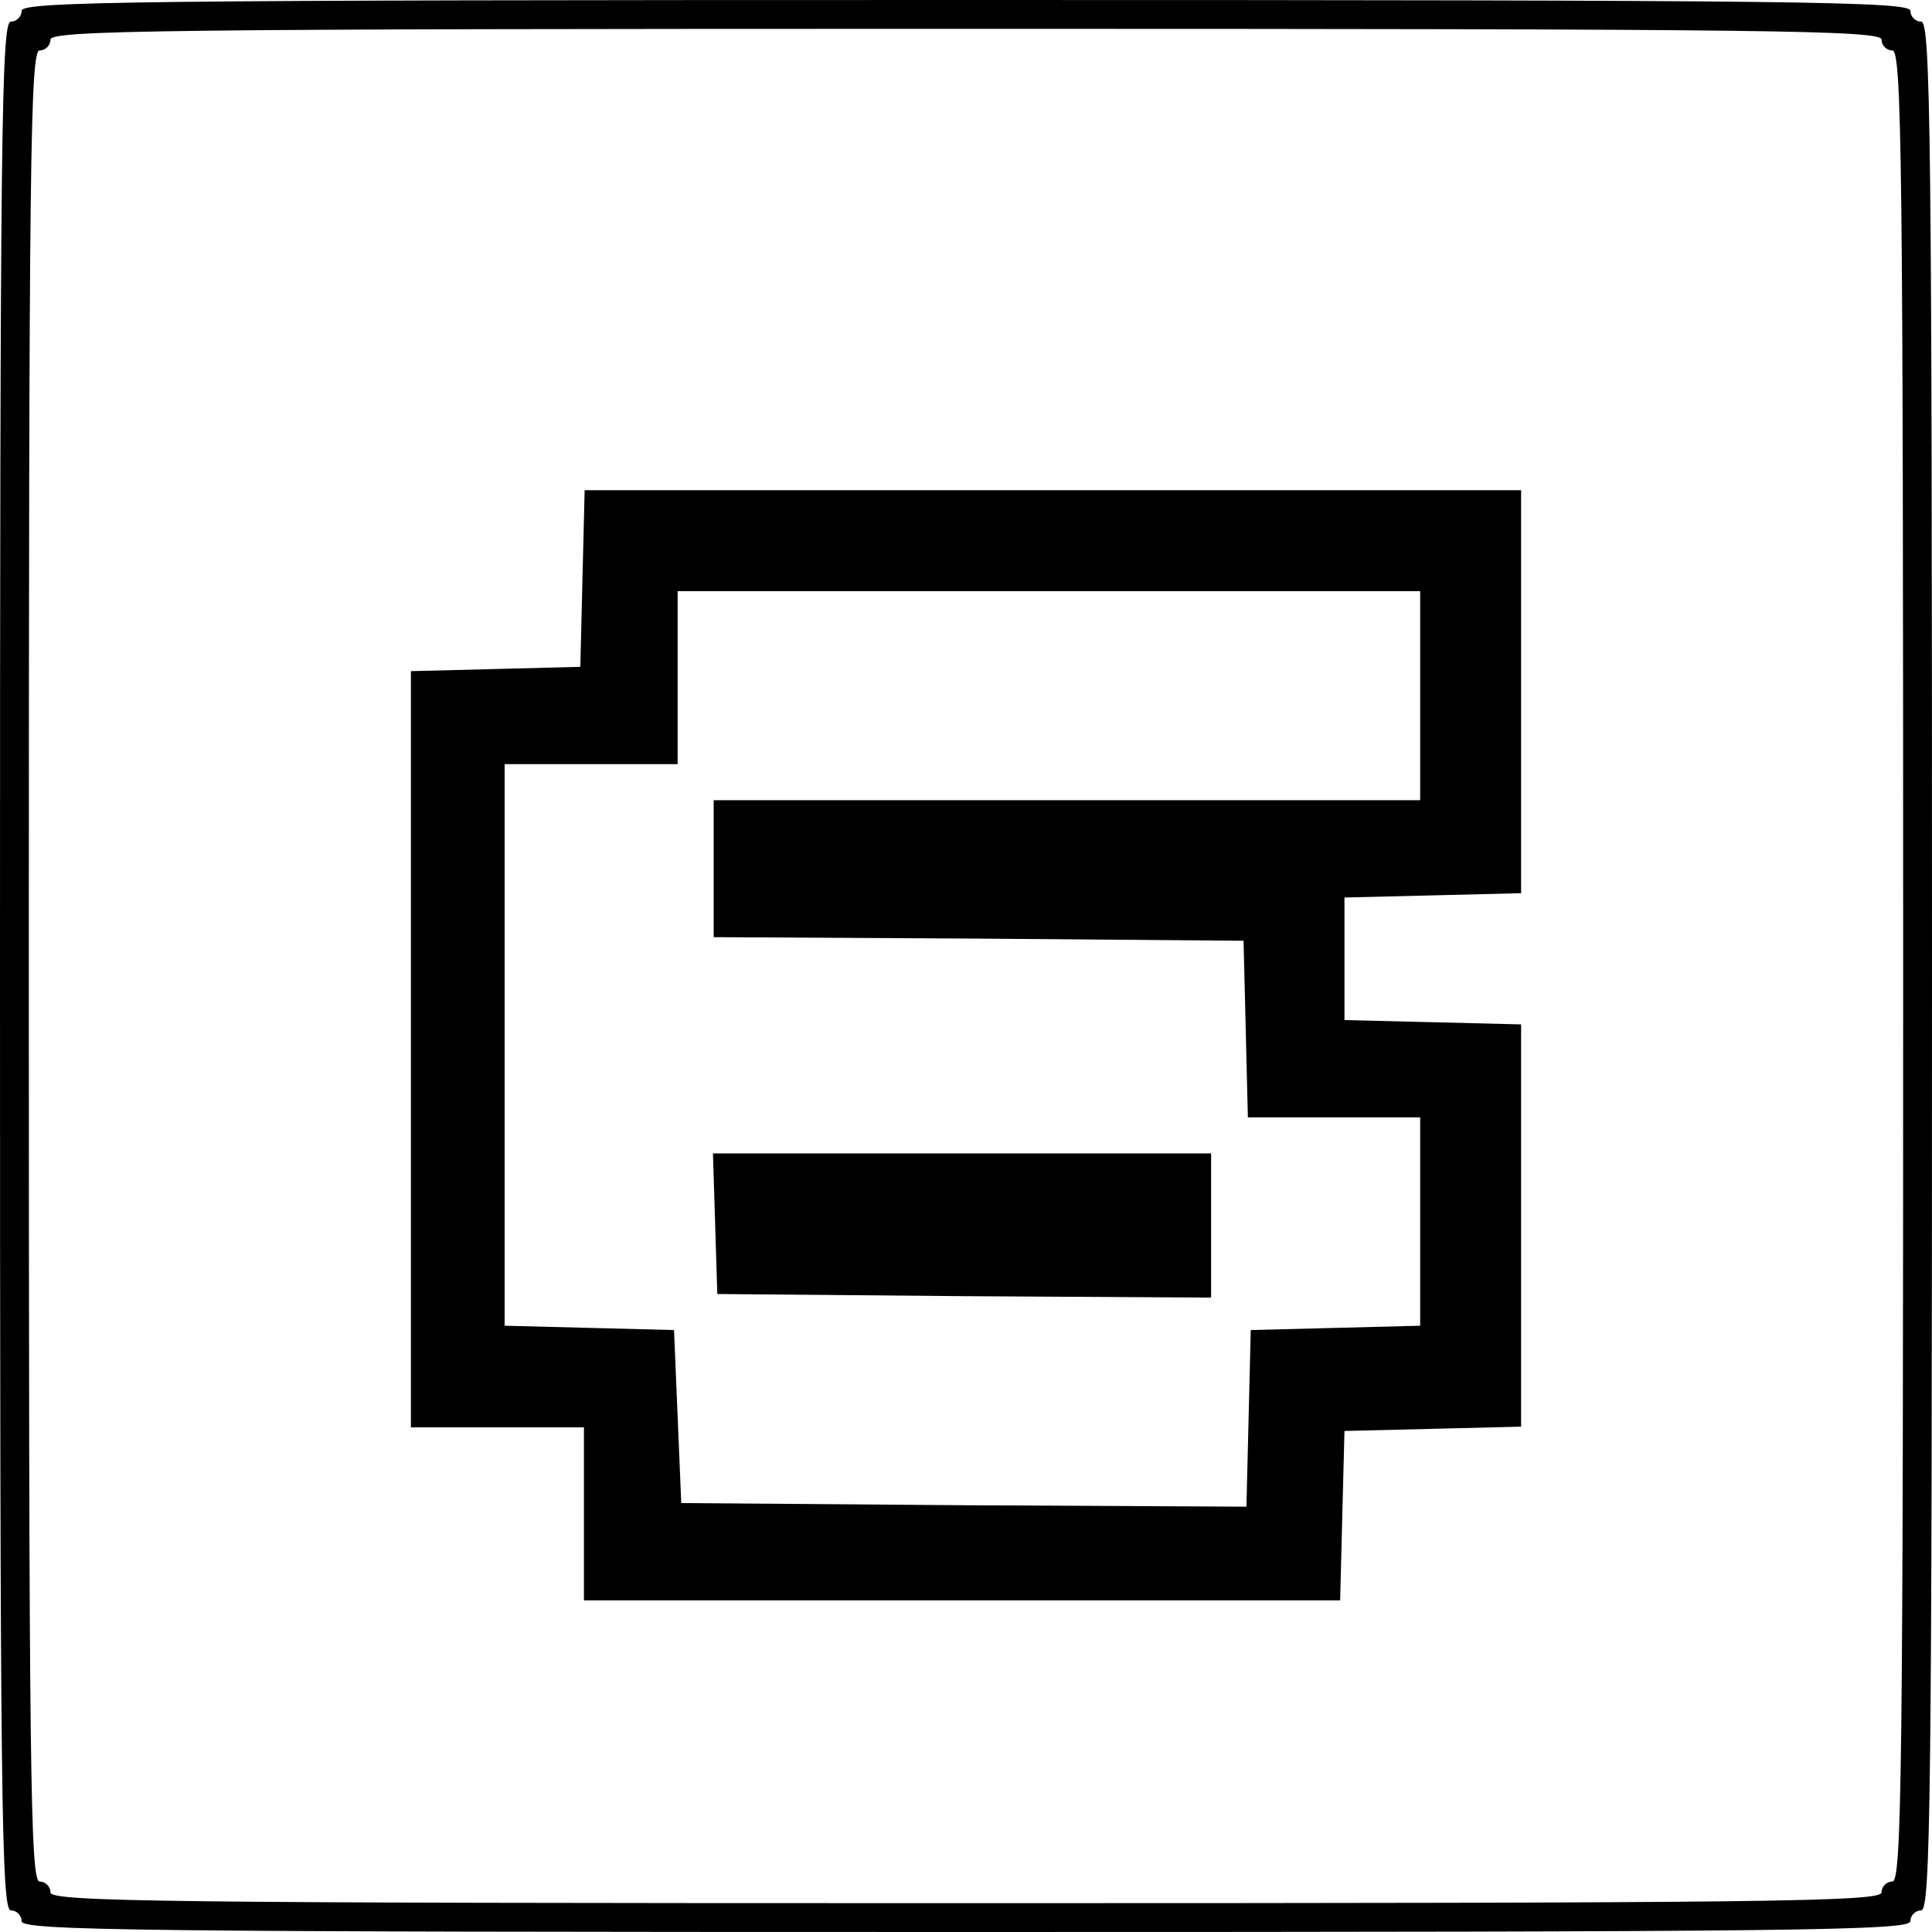
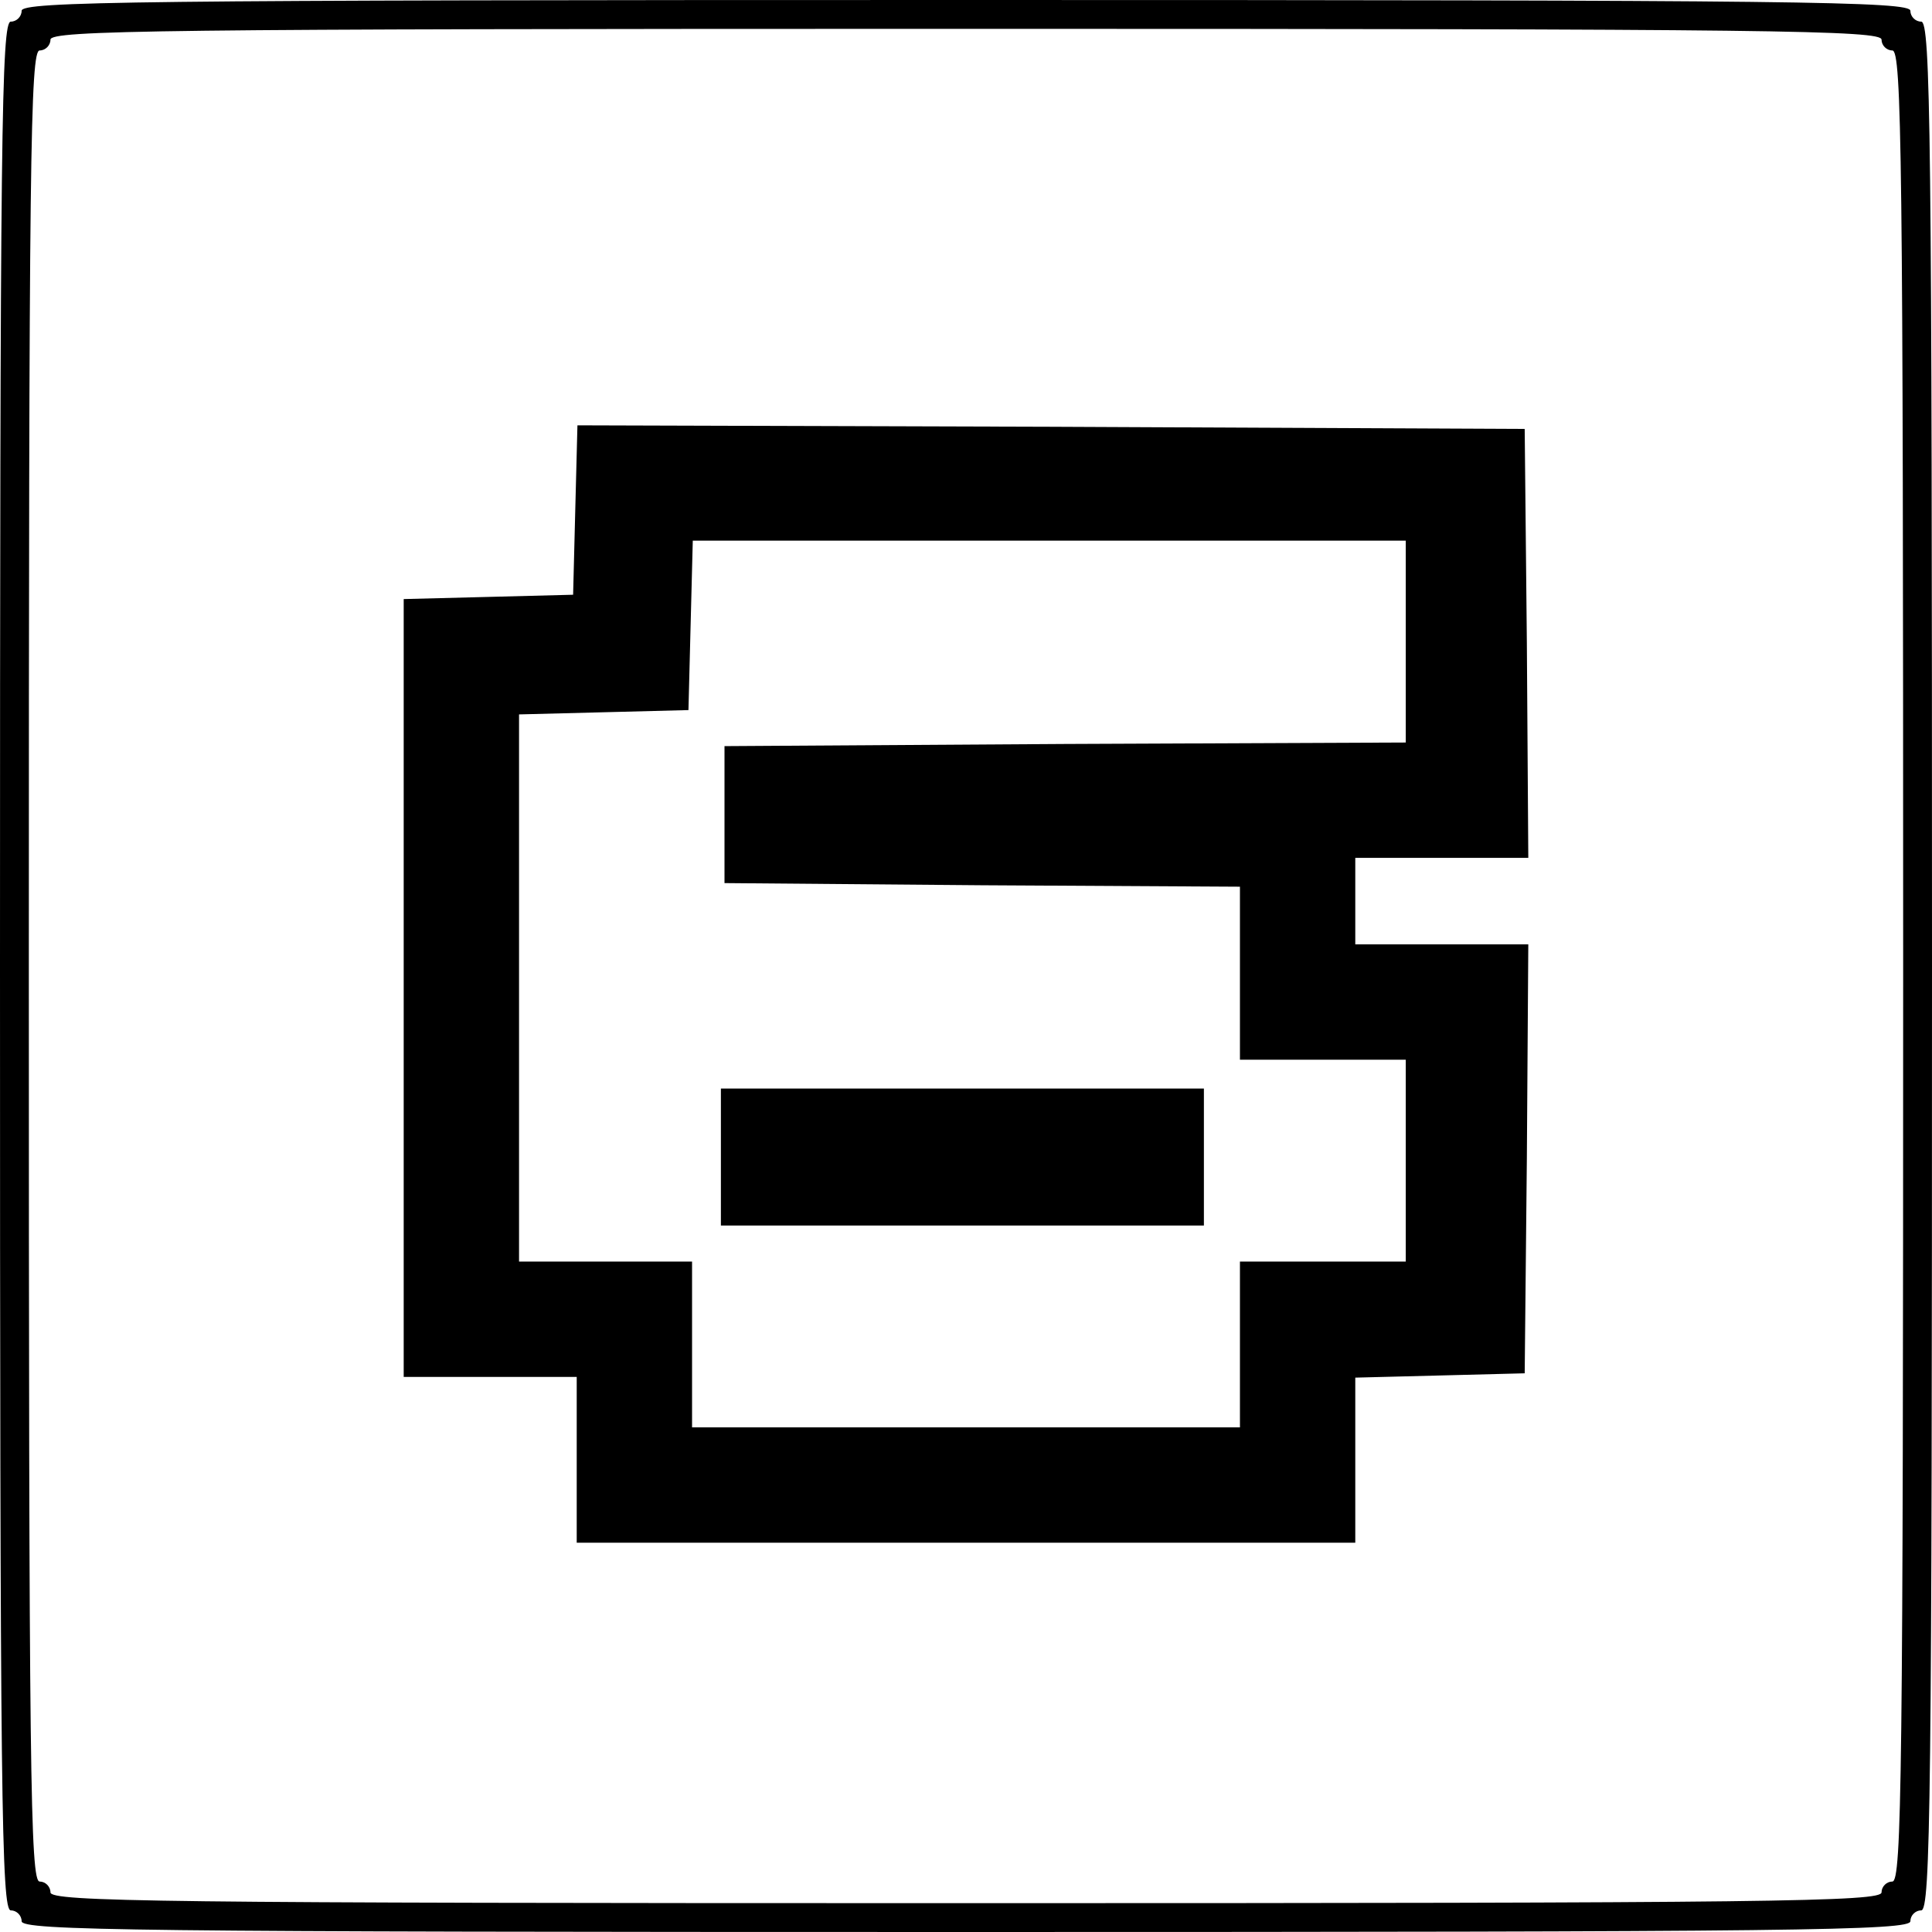
<svg xmlns="http://www.w3.org/2000/svg" version="1.0" width="268pt" height="268pt" viewBox="0 0 268 268" preserveAspectRatio="xMidYMid meet">
  <g transform="translate(0,268) scale(0.1,-0.1)" fill="#000000" stroke="none">
    <path d="M30 2665 c0 -8 -7 -15 -15 -15 -13 0 -15 -152 -15 -1310 0 -1158 2 -1310 15 -1310 8 0 15 -7 15 -15 0 -13 152 -15 1310 -15 1158 0 1310 2 1310 15 0 8 7 15 15 15 13 0 15 152 15 1310 0 1158 -2 1310 -15 1310 -8 0 -15 7 -15 15 0 13 -152 15 -1310 15 -1158 0 -1310 -2 -1310 -15z m2580 -40 c0 -8 7 -15 15 -15 13 0 15 -148 15 -1270 0 -1122 -2 -1270 -15 -1270 -8 0 -15 -7 -15 -15 0 -13 -148 -15 -1270 -15 -1122 0 -1270 2 -1270 15 0 8 -7 15 -15 15 -13 0 -15 148 -15 1270 0 1122 2 1270 15 1270 8 0 15 7 15 15 0 13 148 15 1270 15 1122 0 1270 -2 1270 -15z" />
-     <path d="M808 1878 l-3 -123 -117 -3 -118 -3 0 -524 0 -525 120 0 120 0 0 -120 0 -120 525 0 524 0 3 118 3 117 123 3 122 3 0 279 0 279 -122 3 -123 3 0 85 0 85 123 3 122 3 0 279 0 280 -650 0 -649 0 -3 -122z m1162 -163 l0 -145 -490 0 -490 0 0 -95 0 -95 368 -2 367 -3 3 -122 3 -123 119 0 120 0 0 -145 0 -144 -117 -3 -118 -3 -3 -123 -3 -122 -392 2 -392 3 -5 120 -5 120 -117 3 -118 3 0 389 0 390 120 0 120 0 0 120 0 120 515 0 515 0 0 -145z" />
-     <path d="M992 983 l3 -98 343 -3 342 -2 0 100 0 100 -345 0 -346 0 3 -97z" />
+     <path d="M798 1973 l-3 -118 -117 -3 -118 -3 0 -539 0 -540 120 0 120 0 0 -115 0 -115 540 0 540 0 0 115 0 114 118 3 117 3 3 298 2 297 -120 0 -120 0 0 60 0 60 120 0 120 0 -2 298 -3 297 -657 3 -657 2 -3 -117z m1152 -183 l0 -140 -472 -2 -473 -3 0 -95 0 -95 358 -3 357 -2 0 -120 0 -120 115 0 115 0 0 -140 0 -140 -115 0 -115 0 0 -115 0 -115 -380 0 -380 0 0 115 0 115 -120 0 -120 0 0 380 0 379 118 3 117 3 3 118 3 117 494 0 495 0 0 -140z" />
+     <path d="M1000 1075 l0 -95 335 0 335 0 0 95 0 95 -335 0 -335 0 0 -95z" />
  </g>
</svg>
